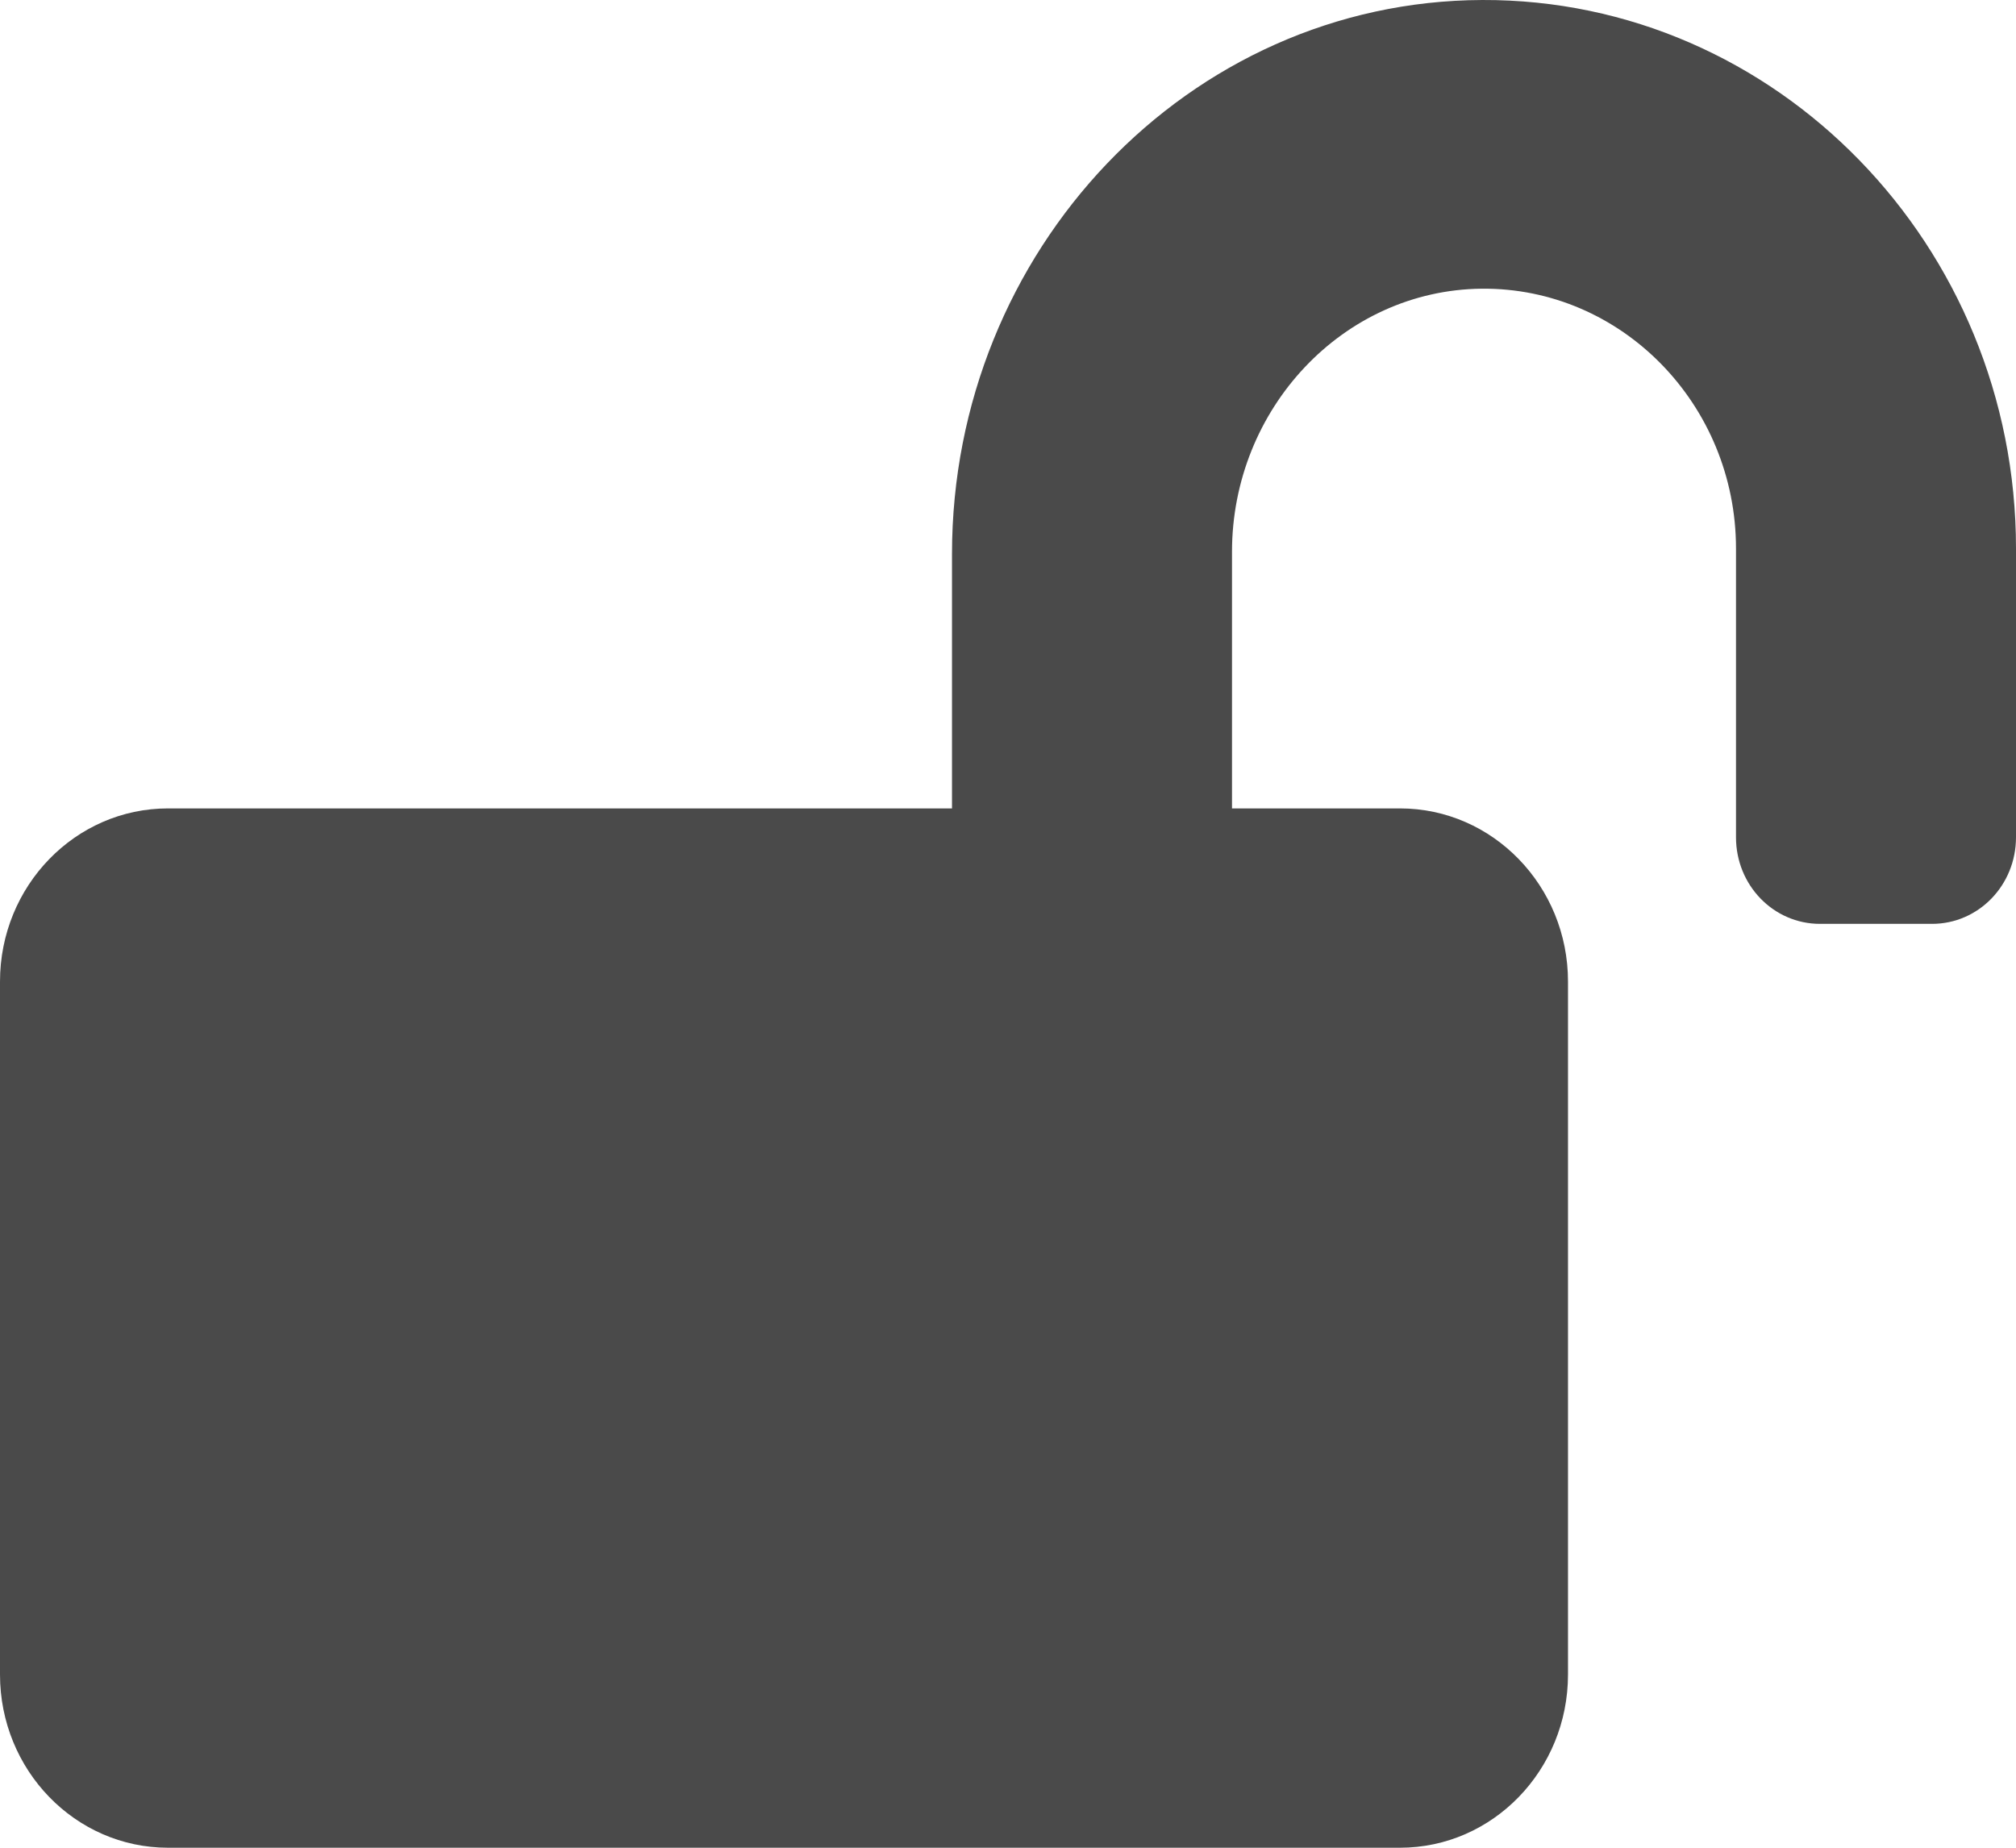
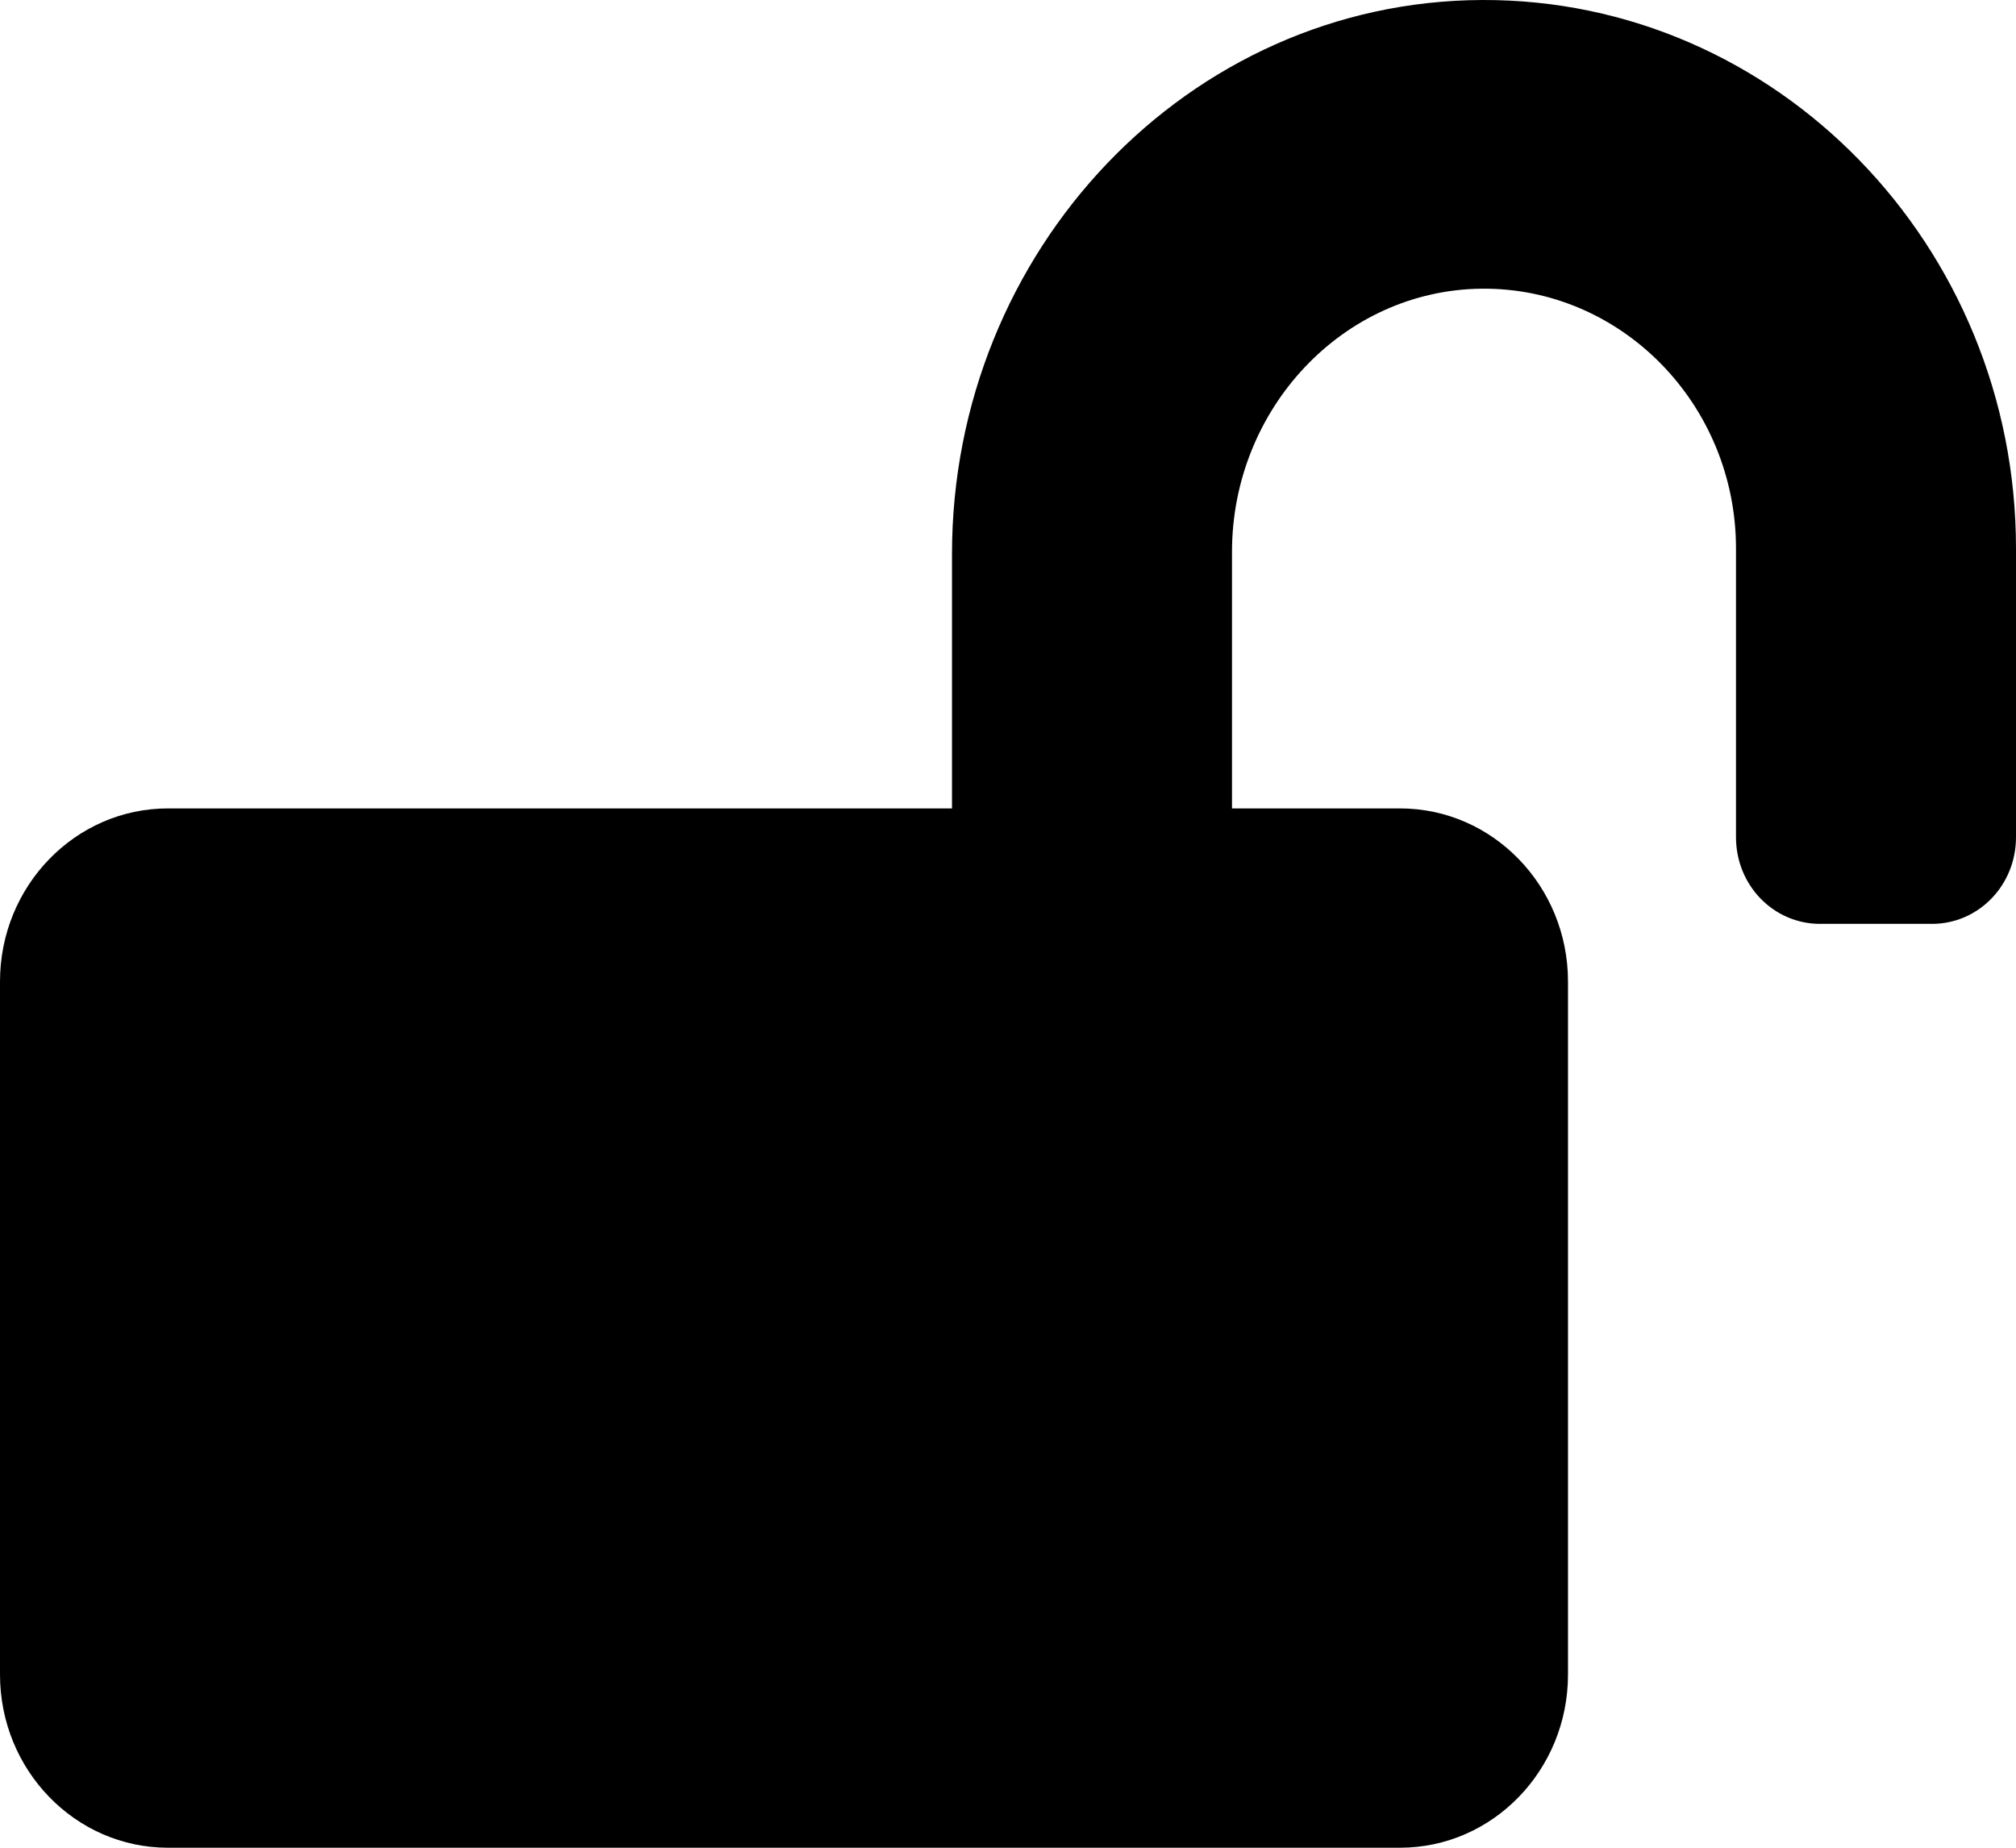
<svg xmlns="http://www.w3.org/2000/svg" width="36" height="33" viewBox="0 0 36 33" fill="none">
-   <path d="M26.469 6.34552e-05C21.219 0.019 17 4.48 17 9.894V14.438H3C1.344 14.438 0 15.823 0 17.531V29.906C0 31.614 1.344 33 3 33H25C26.656 33 28 31.614 28 29.906V17.531C28 15.823 26.656 14.438 25 14.438H22V9.855C22 7.303 23.981 5.182 26.456 5.156C28.956 5.131 31 7.225 31 9.797V14.953C31 15.81 31.669 16.5 32.5 16.5H34.5C35.331 16.5 36 15.81 36 14.953V9.797C36 4.383 31.719 -0.019 26.469 6.34552e-05Z" fill="#4a4a4a" />
+   <path d="M26.469 6.34552e-05C21.219 0.019 17 4.48 17 9.894V14.438H3C1.344 14.438 0 15.823 0 17.531V29.906C0 31.614 1.344 33 3 33H25C26.656 33 28 31.614 28 29.906V17.531C28 15.823 26.656 14.438 25 14.438H22V9.855C22 7.303 23.981 5.182 26.456 5.156C28.956 5.131 31 7.225 31 9.797V14.953C31 15.81 31.669 16.5 32.5 16.5H34.5C35.331 16.5 36 15.81 36 14.953V9.797C36 4.383 31.719 -0.019 26.469 6.34552e-05Z" fill="black" />
</svg>
